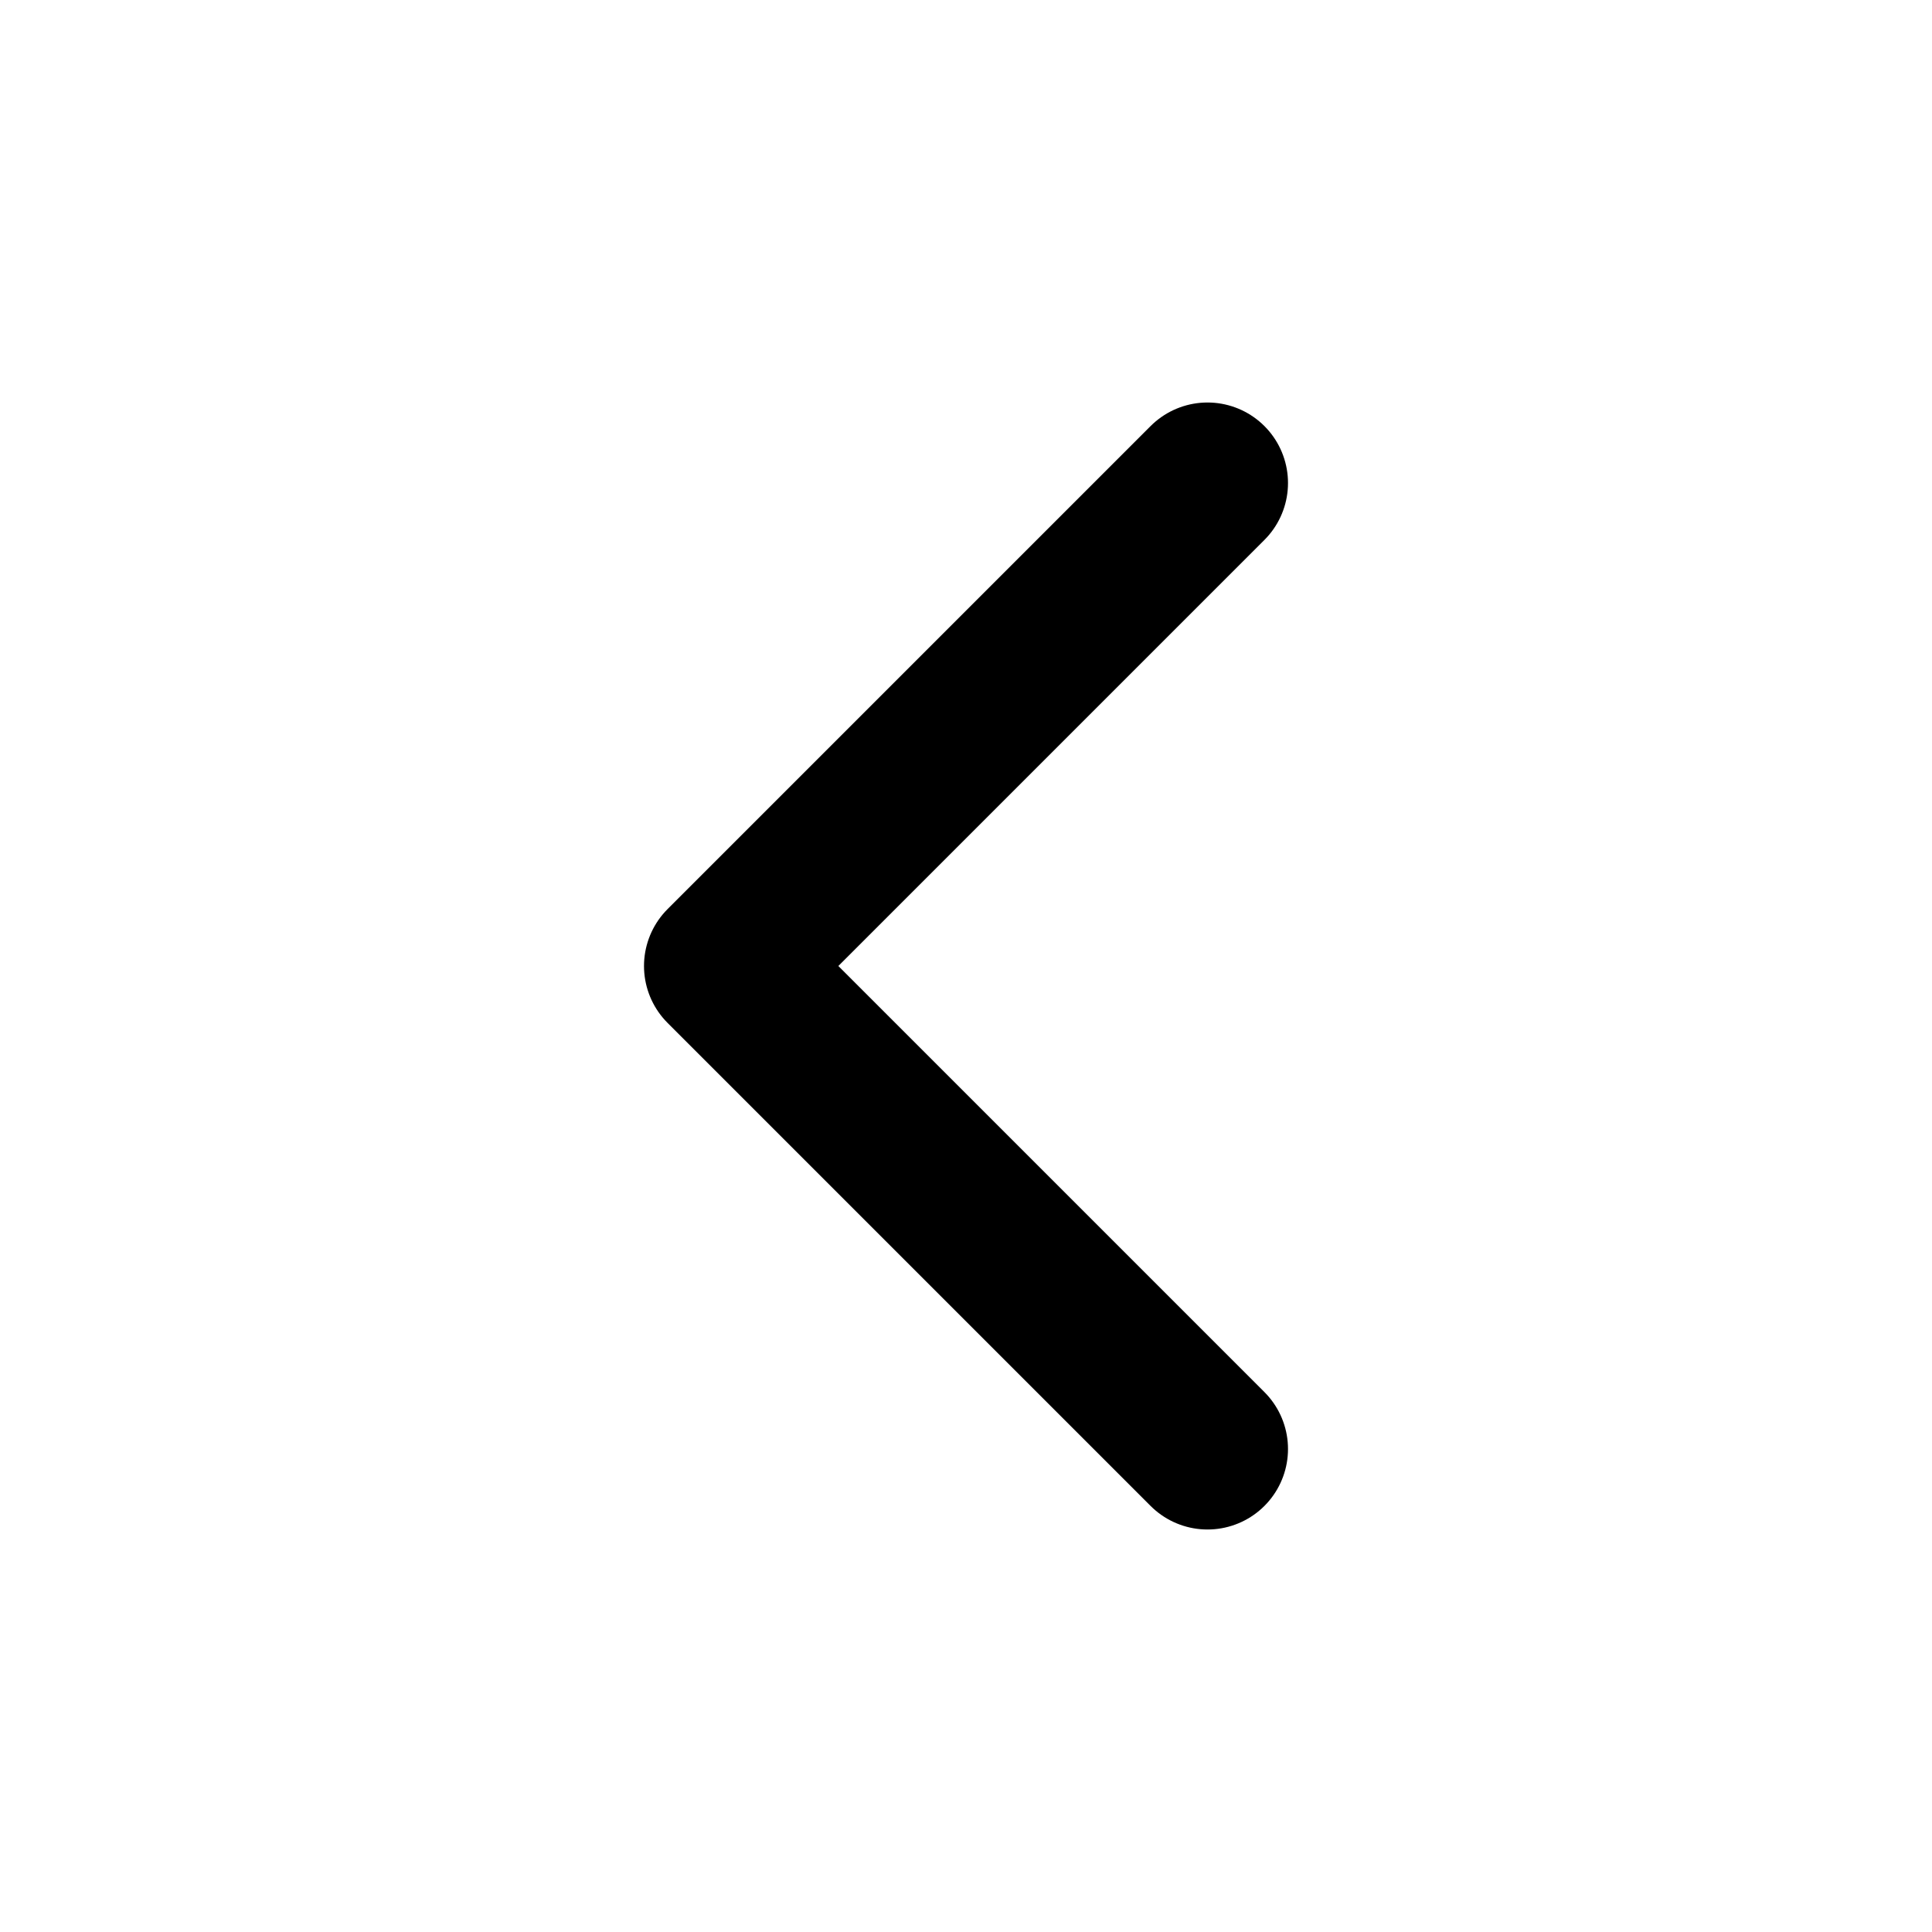
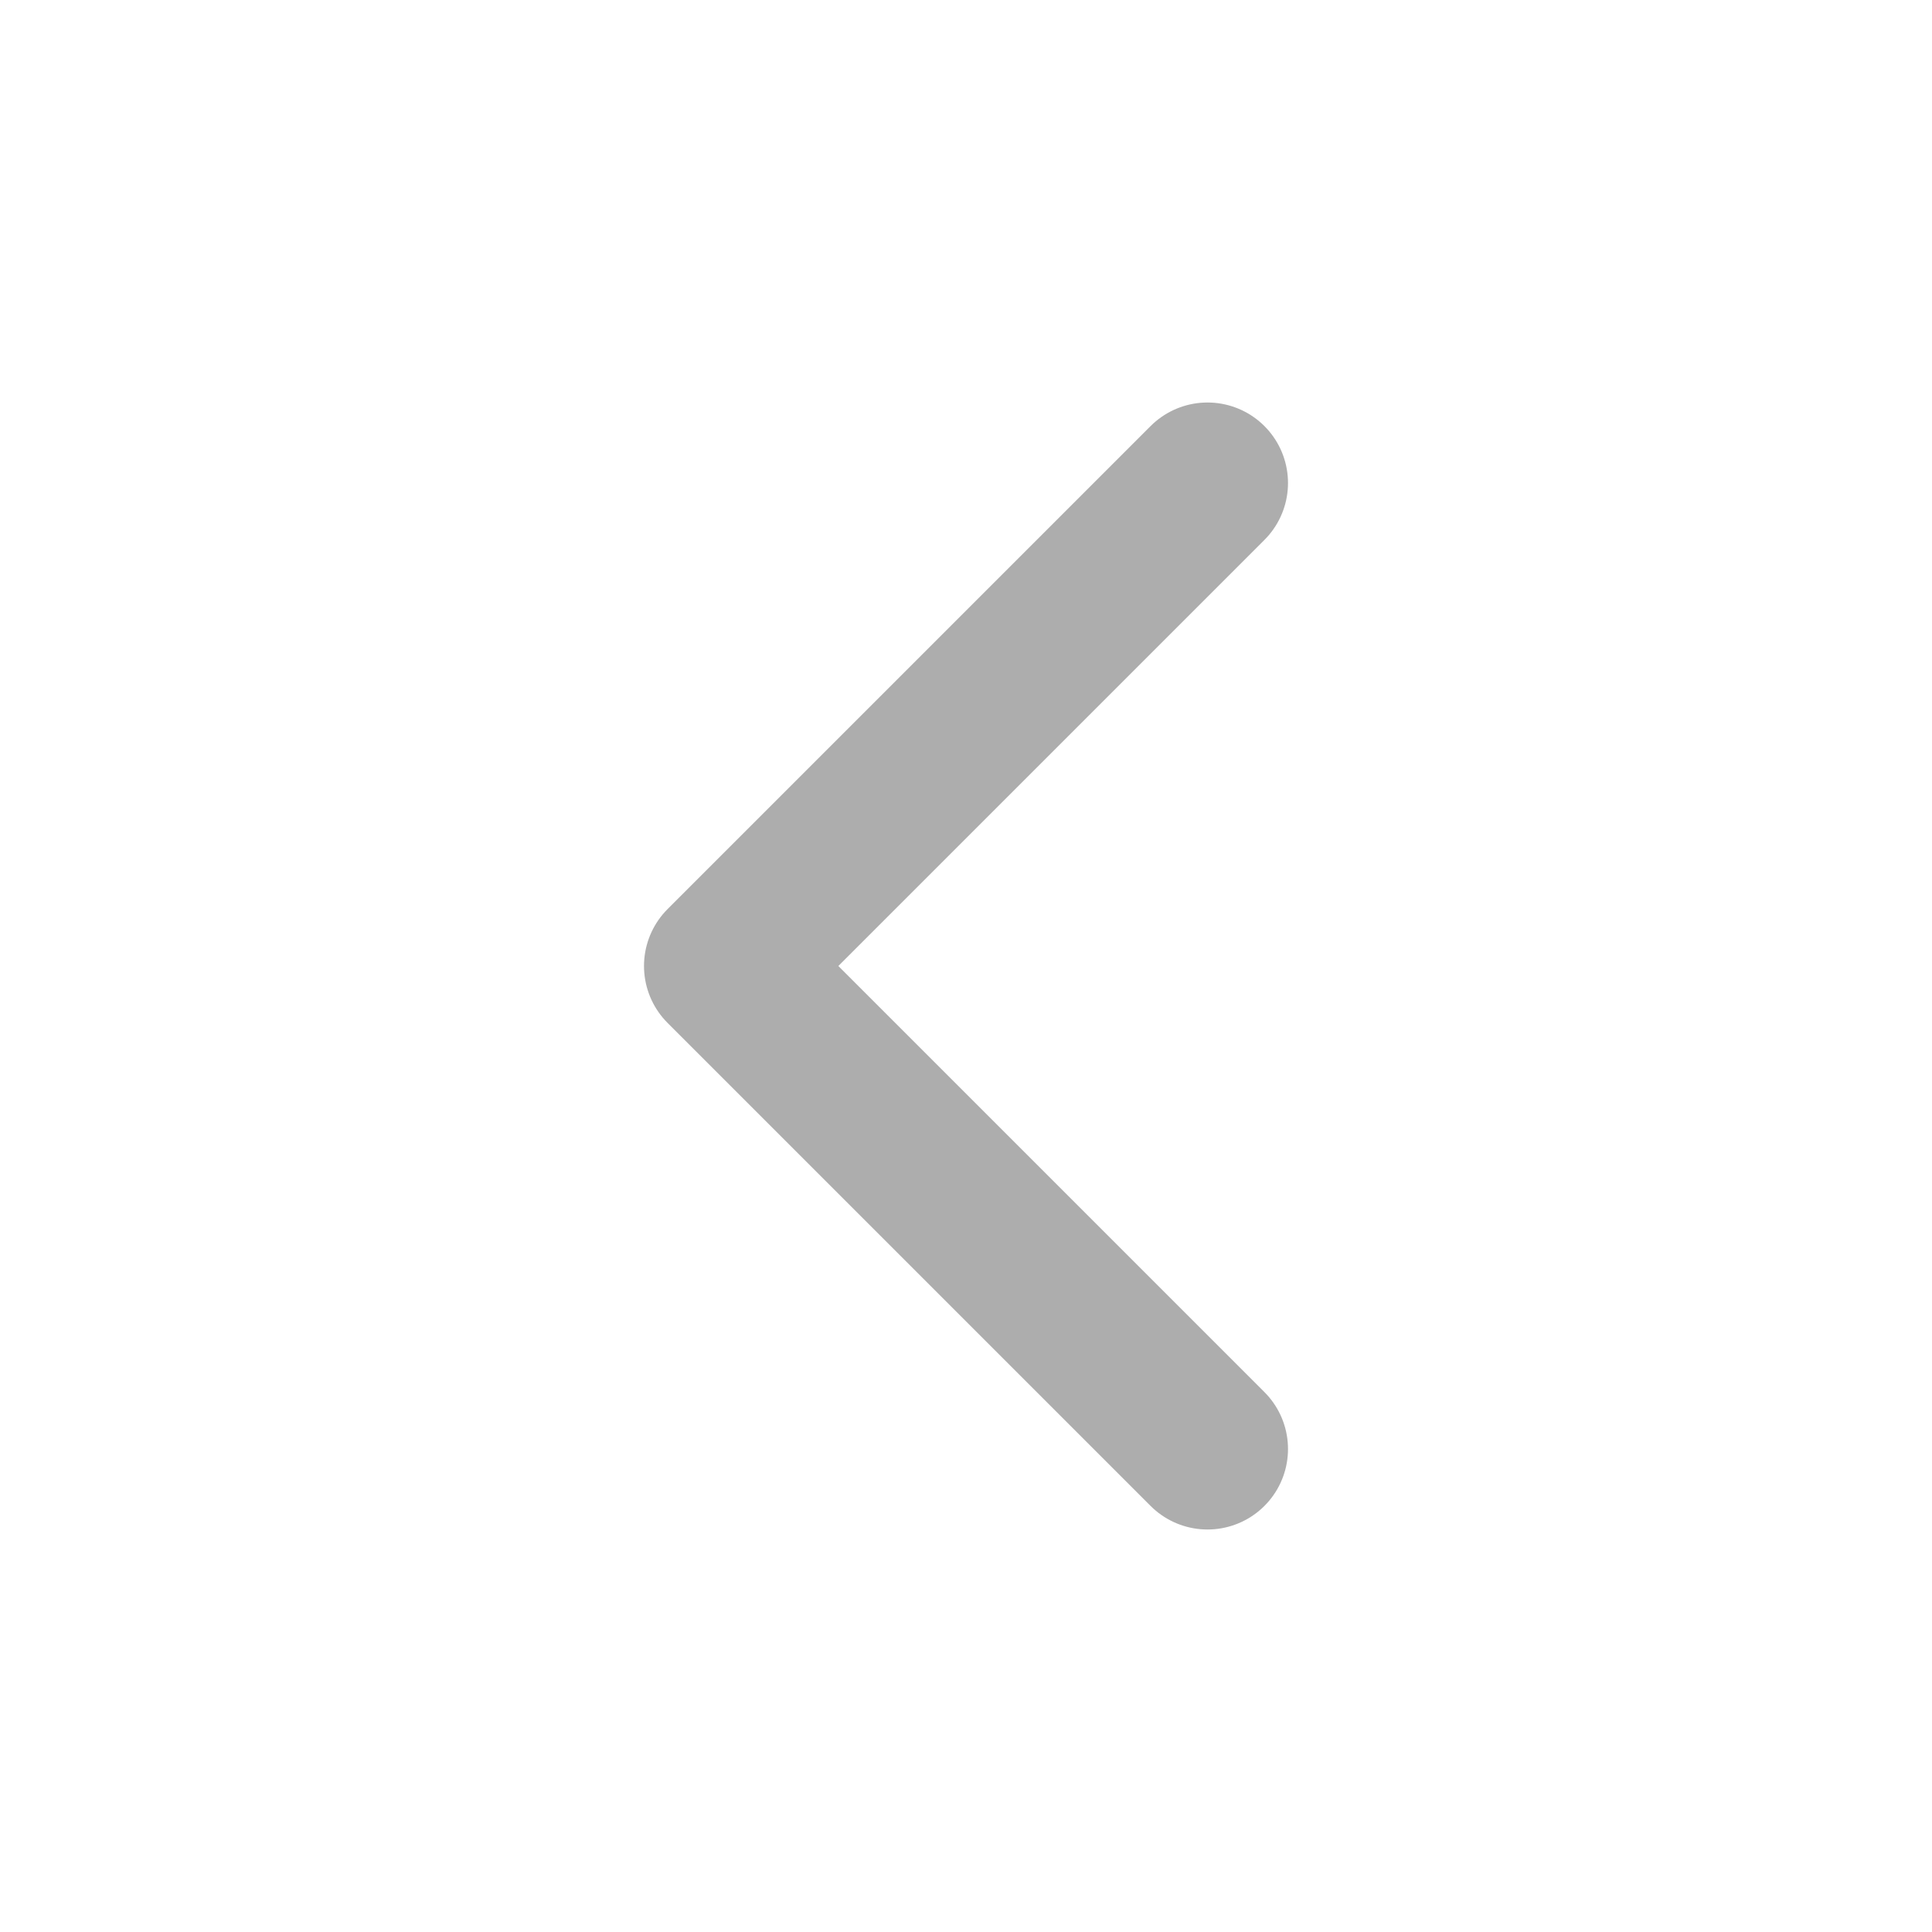
- <svg xmlns="http://www.w3.org/2000/svg" width="24" height="24" viewBox="0 0 24 24" fill="none" stroke="currentColor" stroke-width="2" stroke-linecap="round" stroke-linejoin="round" class="feather feather-chevron-left">
+ <svg xmlns="http://www.w3.org/2000/svg" width="24" height="24" viewBox="0 0 24 24" fill="none" stroke="#adadad" stroke-width="2" stroke-linecap="round" stroke-linejoin="round" class="feather feather-chevron-left">
  <polyline points="15 18 9 12 15 6" />
</svg>
